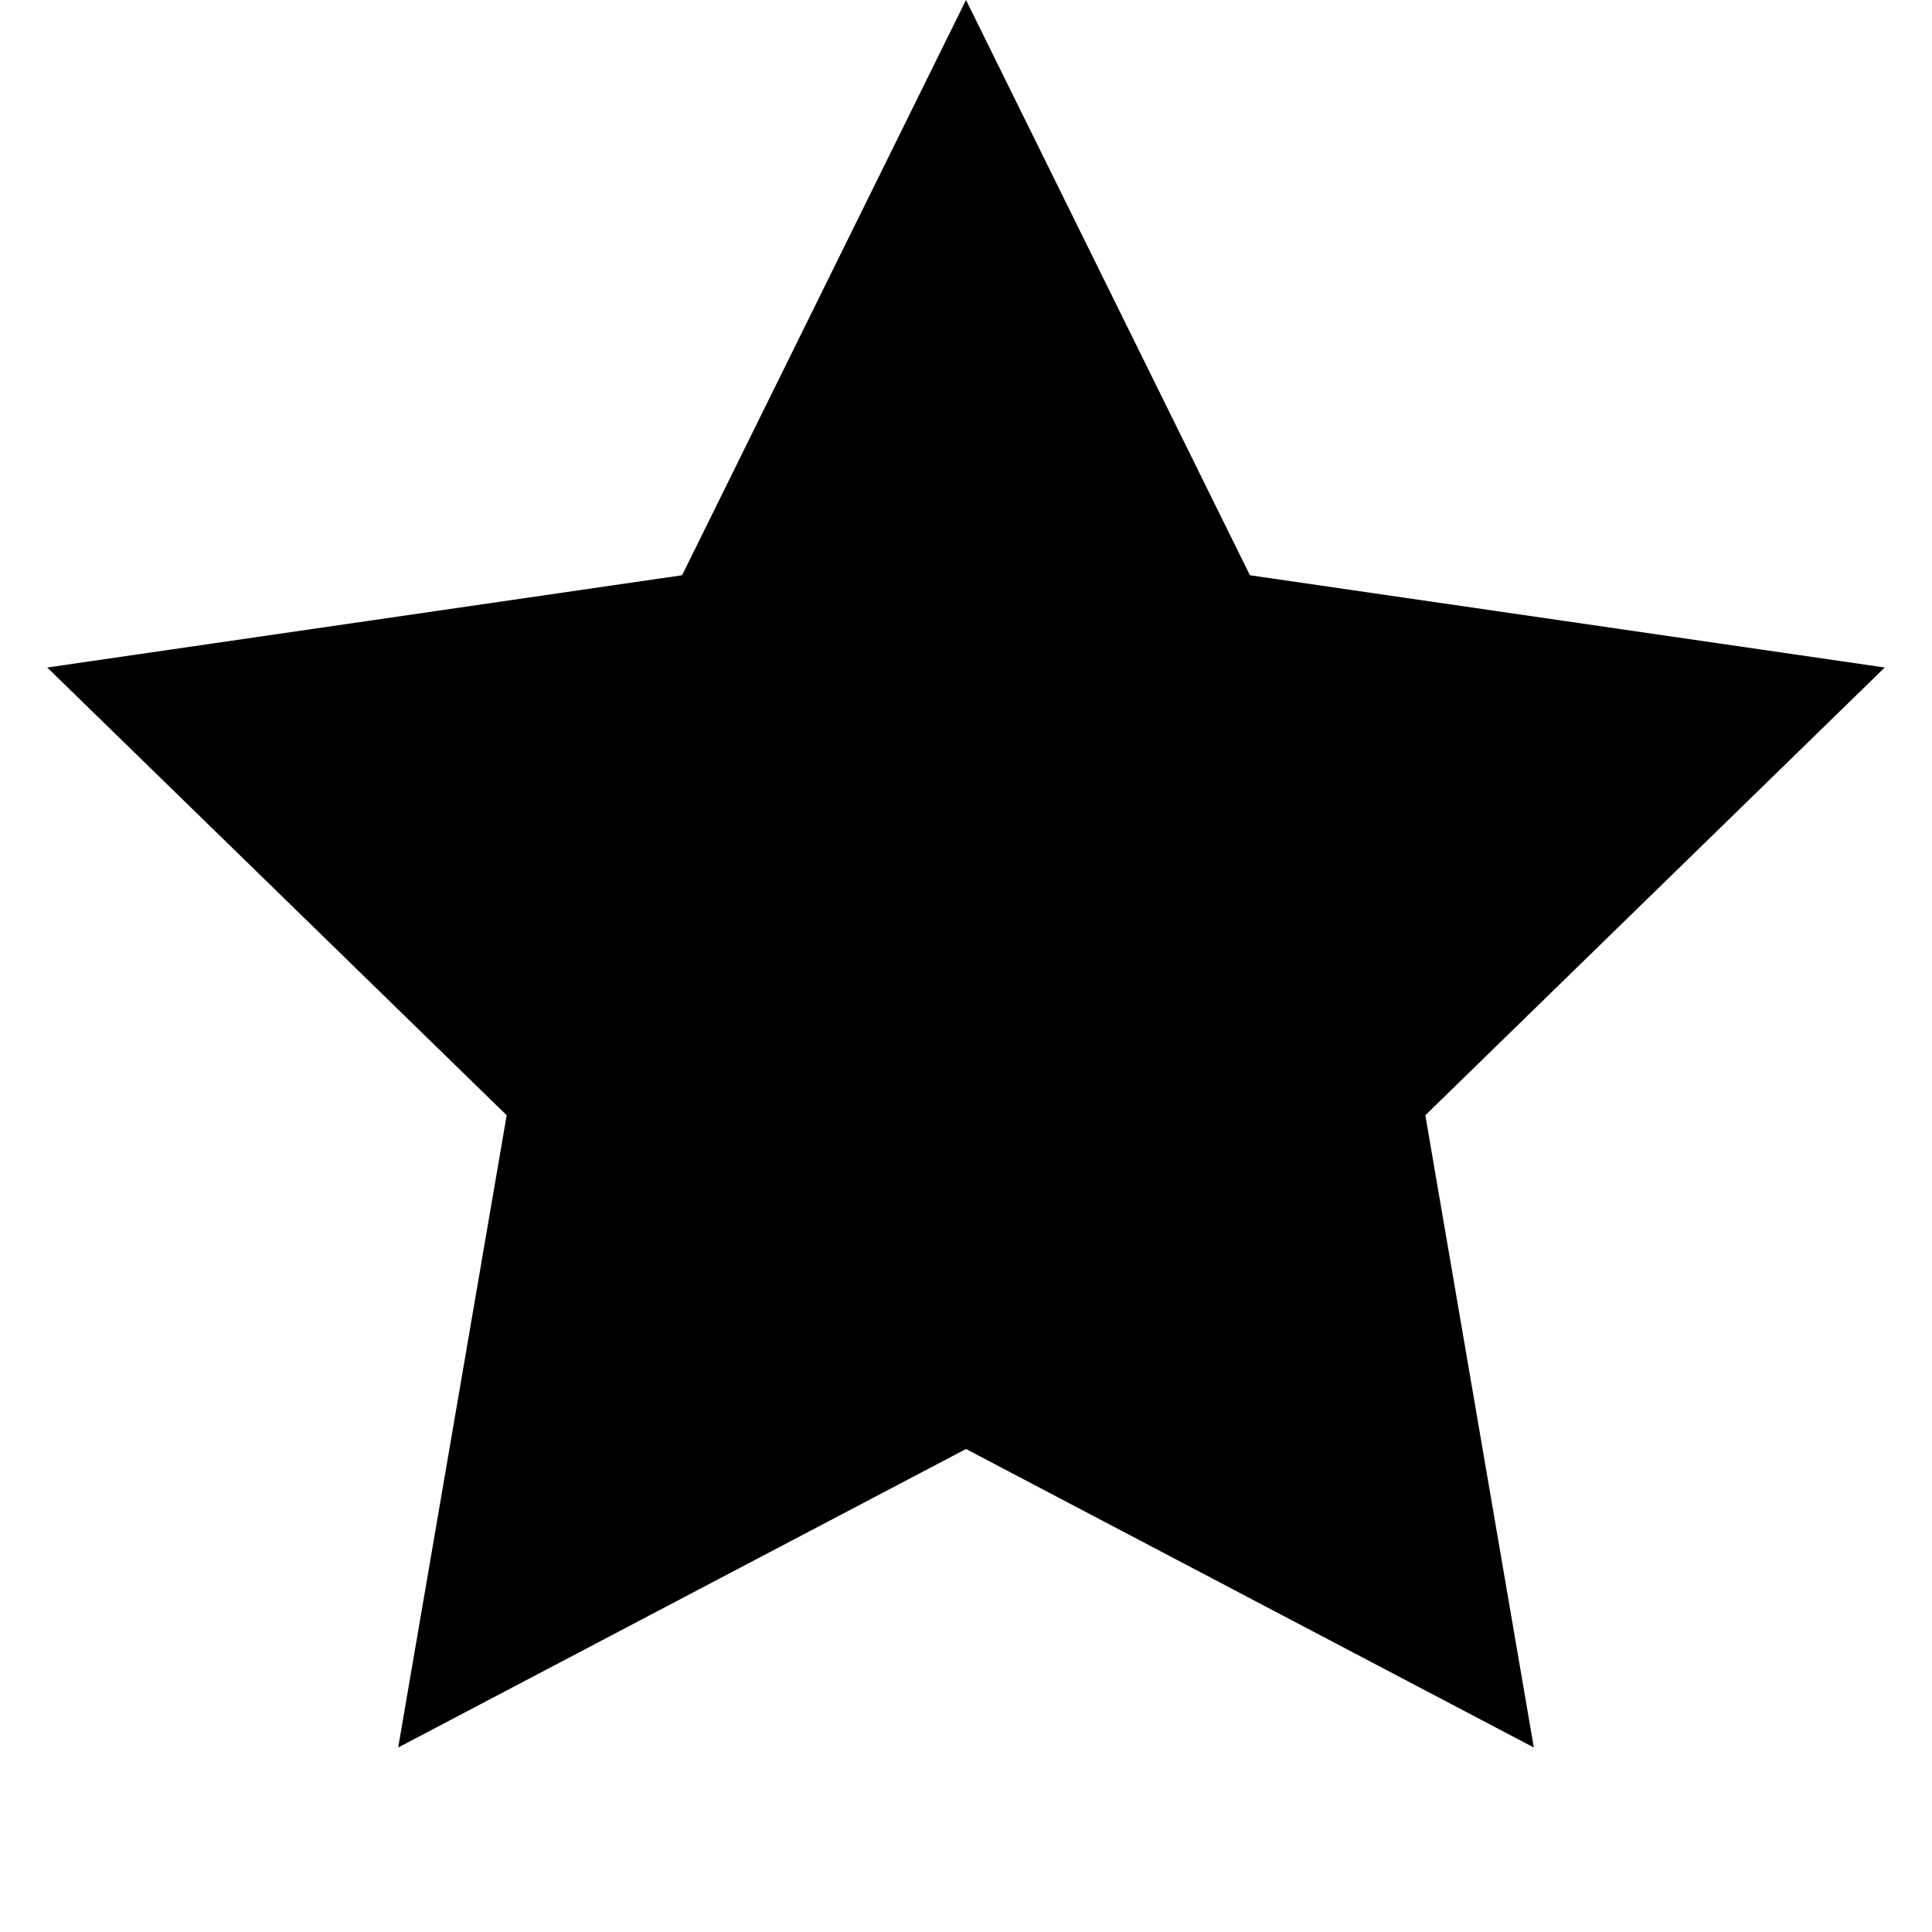
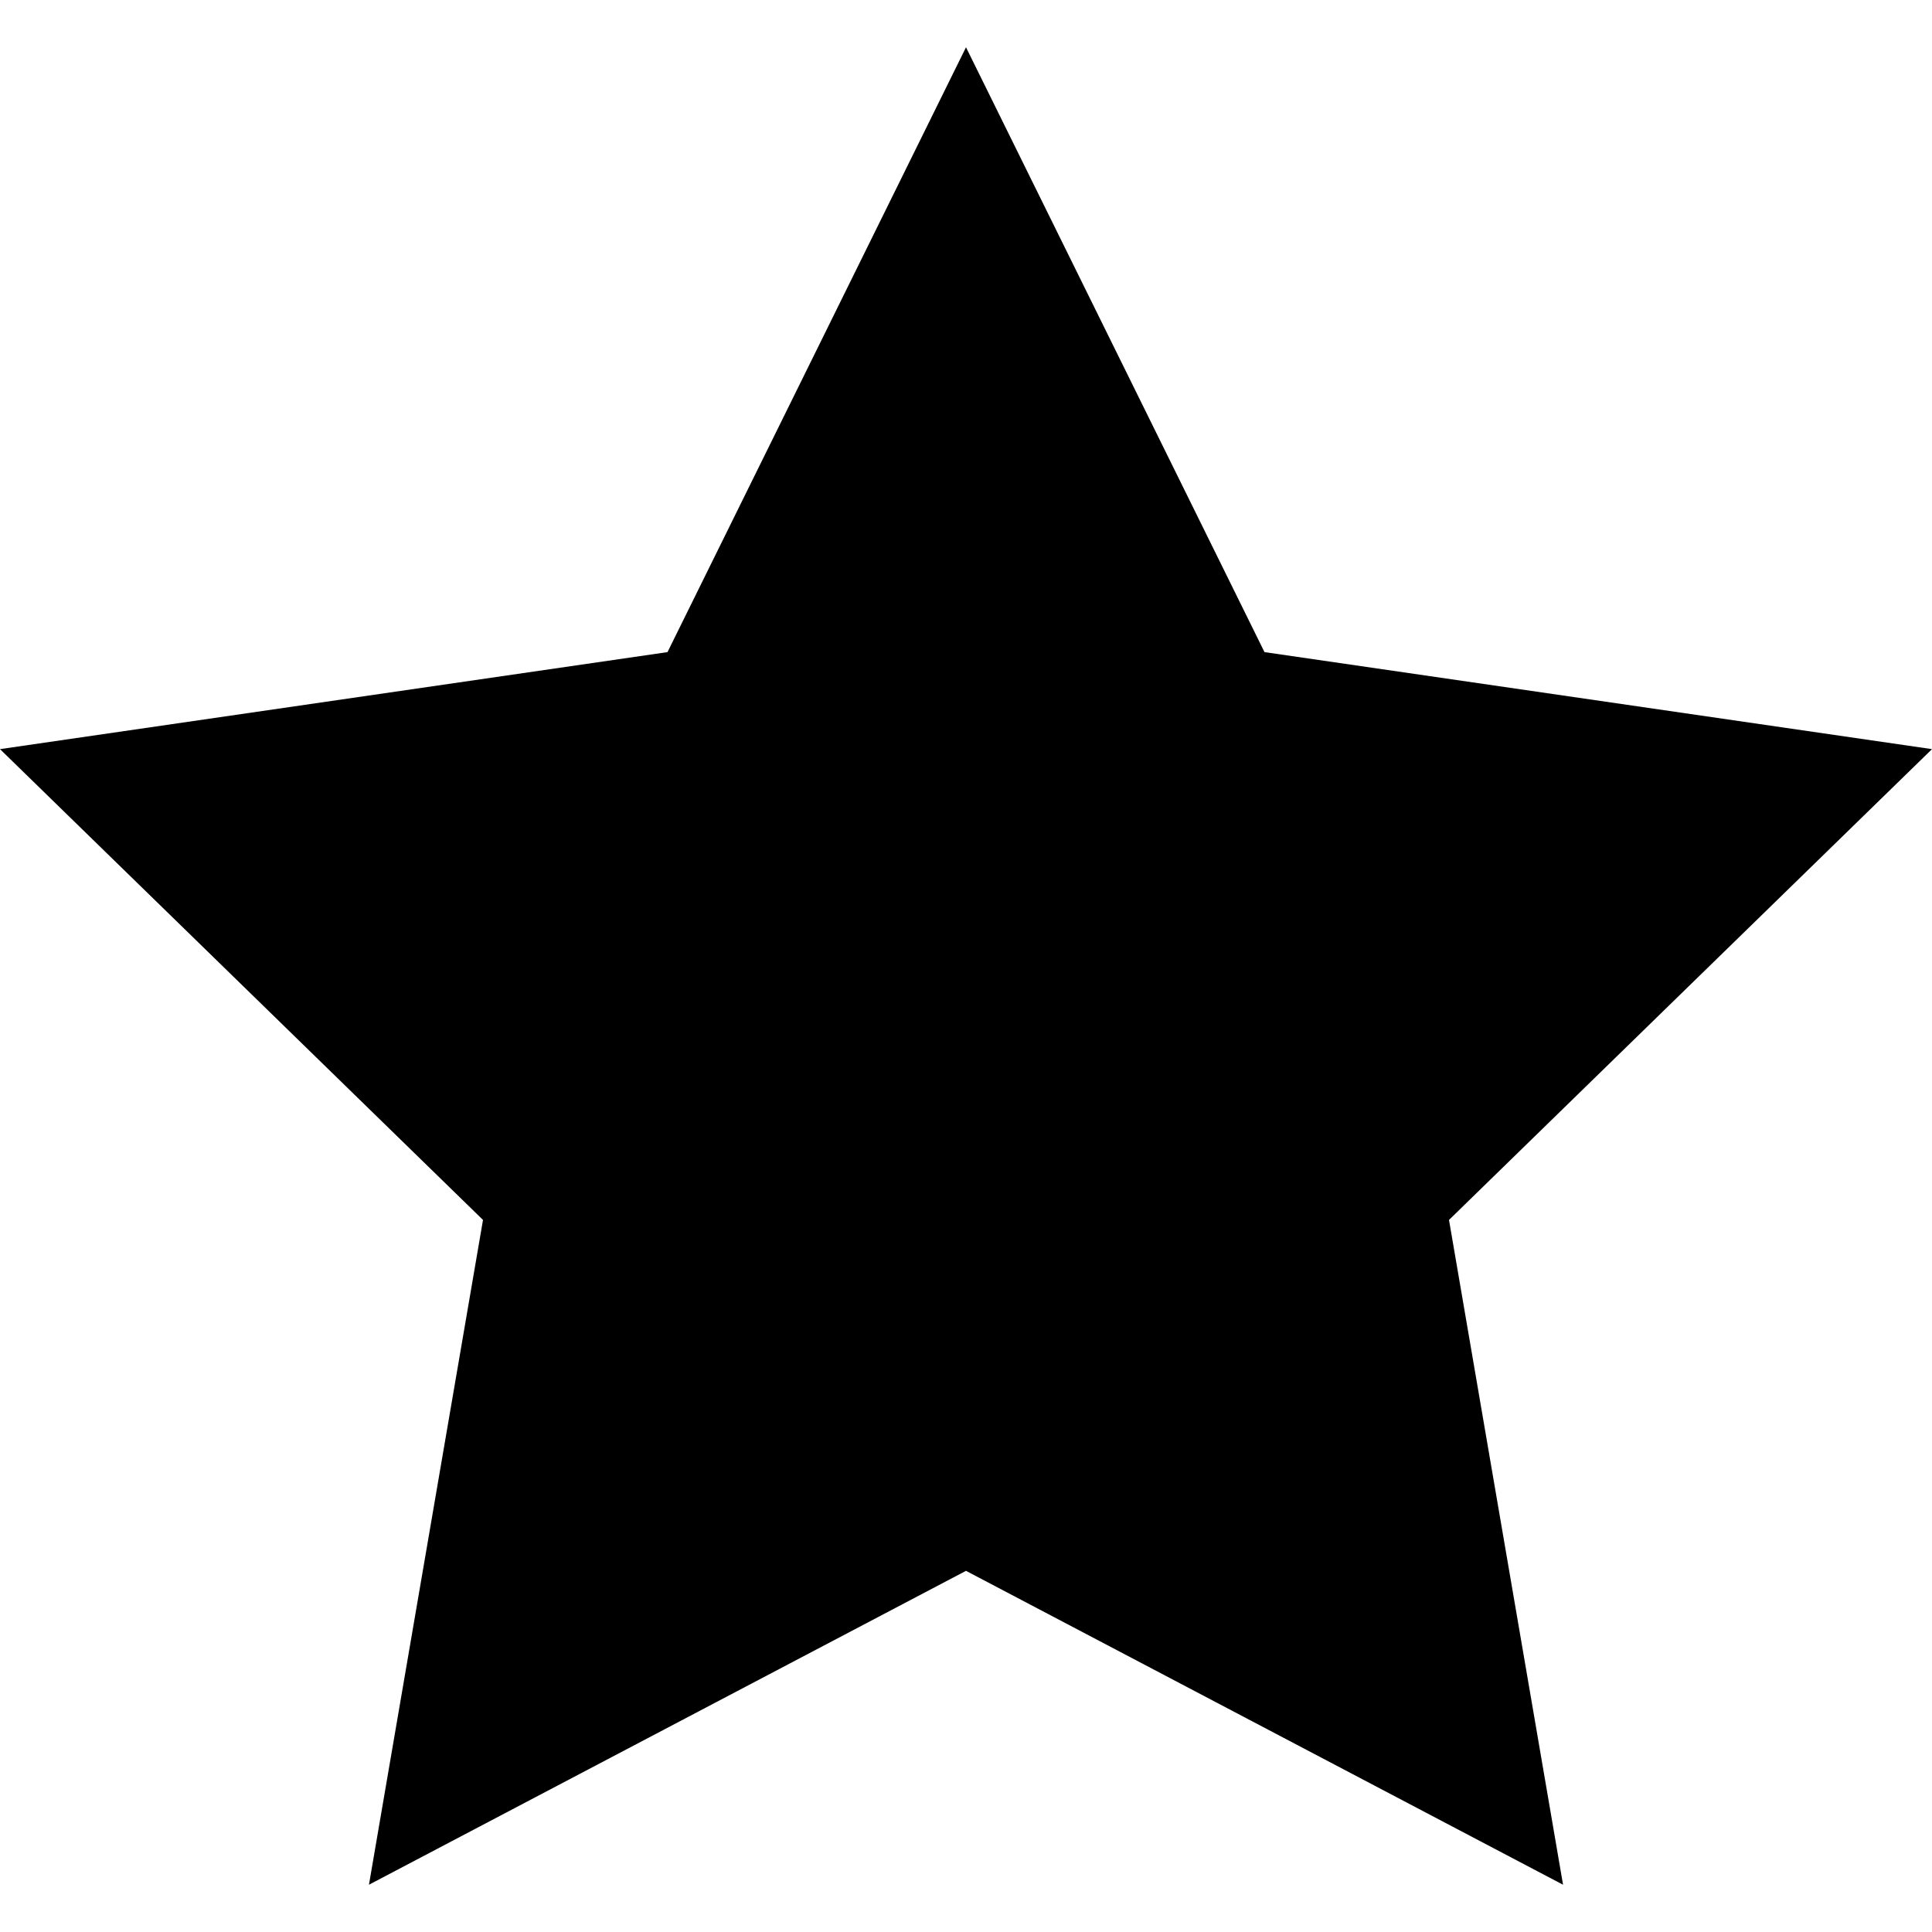
- <svg xmlns="http://www.w3.org/2000/svg" version="1.1" width="20" height="20" viewBox="0 0 20 20">
-   <path d="M10 15l-5.878 3.090 1.123-6.545-4.756-4.635 6.572-0.955 2.939-5.955 2.939 5.955 6.572 0.955-4.756 4.635 1.123 6.545z" />
+ <svg xmlns="http://www.w3.org/2000/svg" version="1.1" width="32" height="32" viewBox="0 0 32 32">
+   <path d="M32 12.408l-11.056-1.607-4.944-10.018-4.944 10.018-11.056 1.607 8 7.798-1.889 11.011 9.889-5.199 9.889 5.199-1.889-11.011 8-7.798z" />
</svg>
